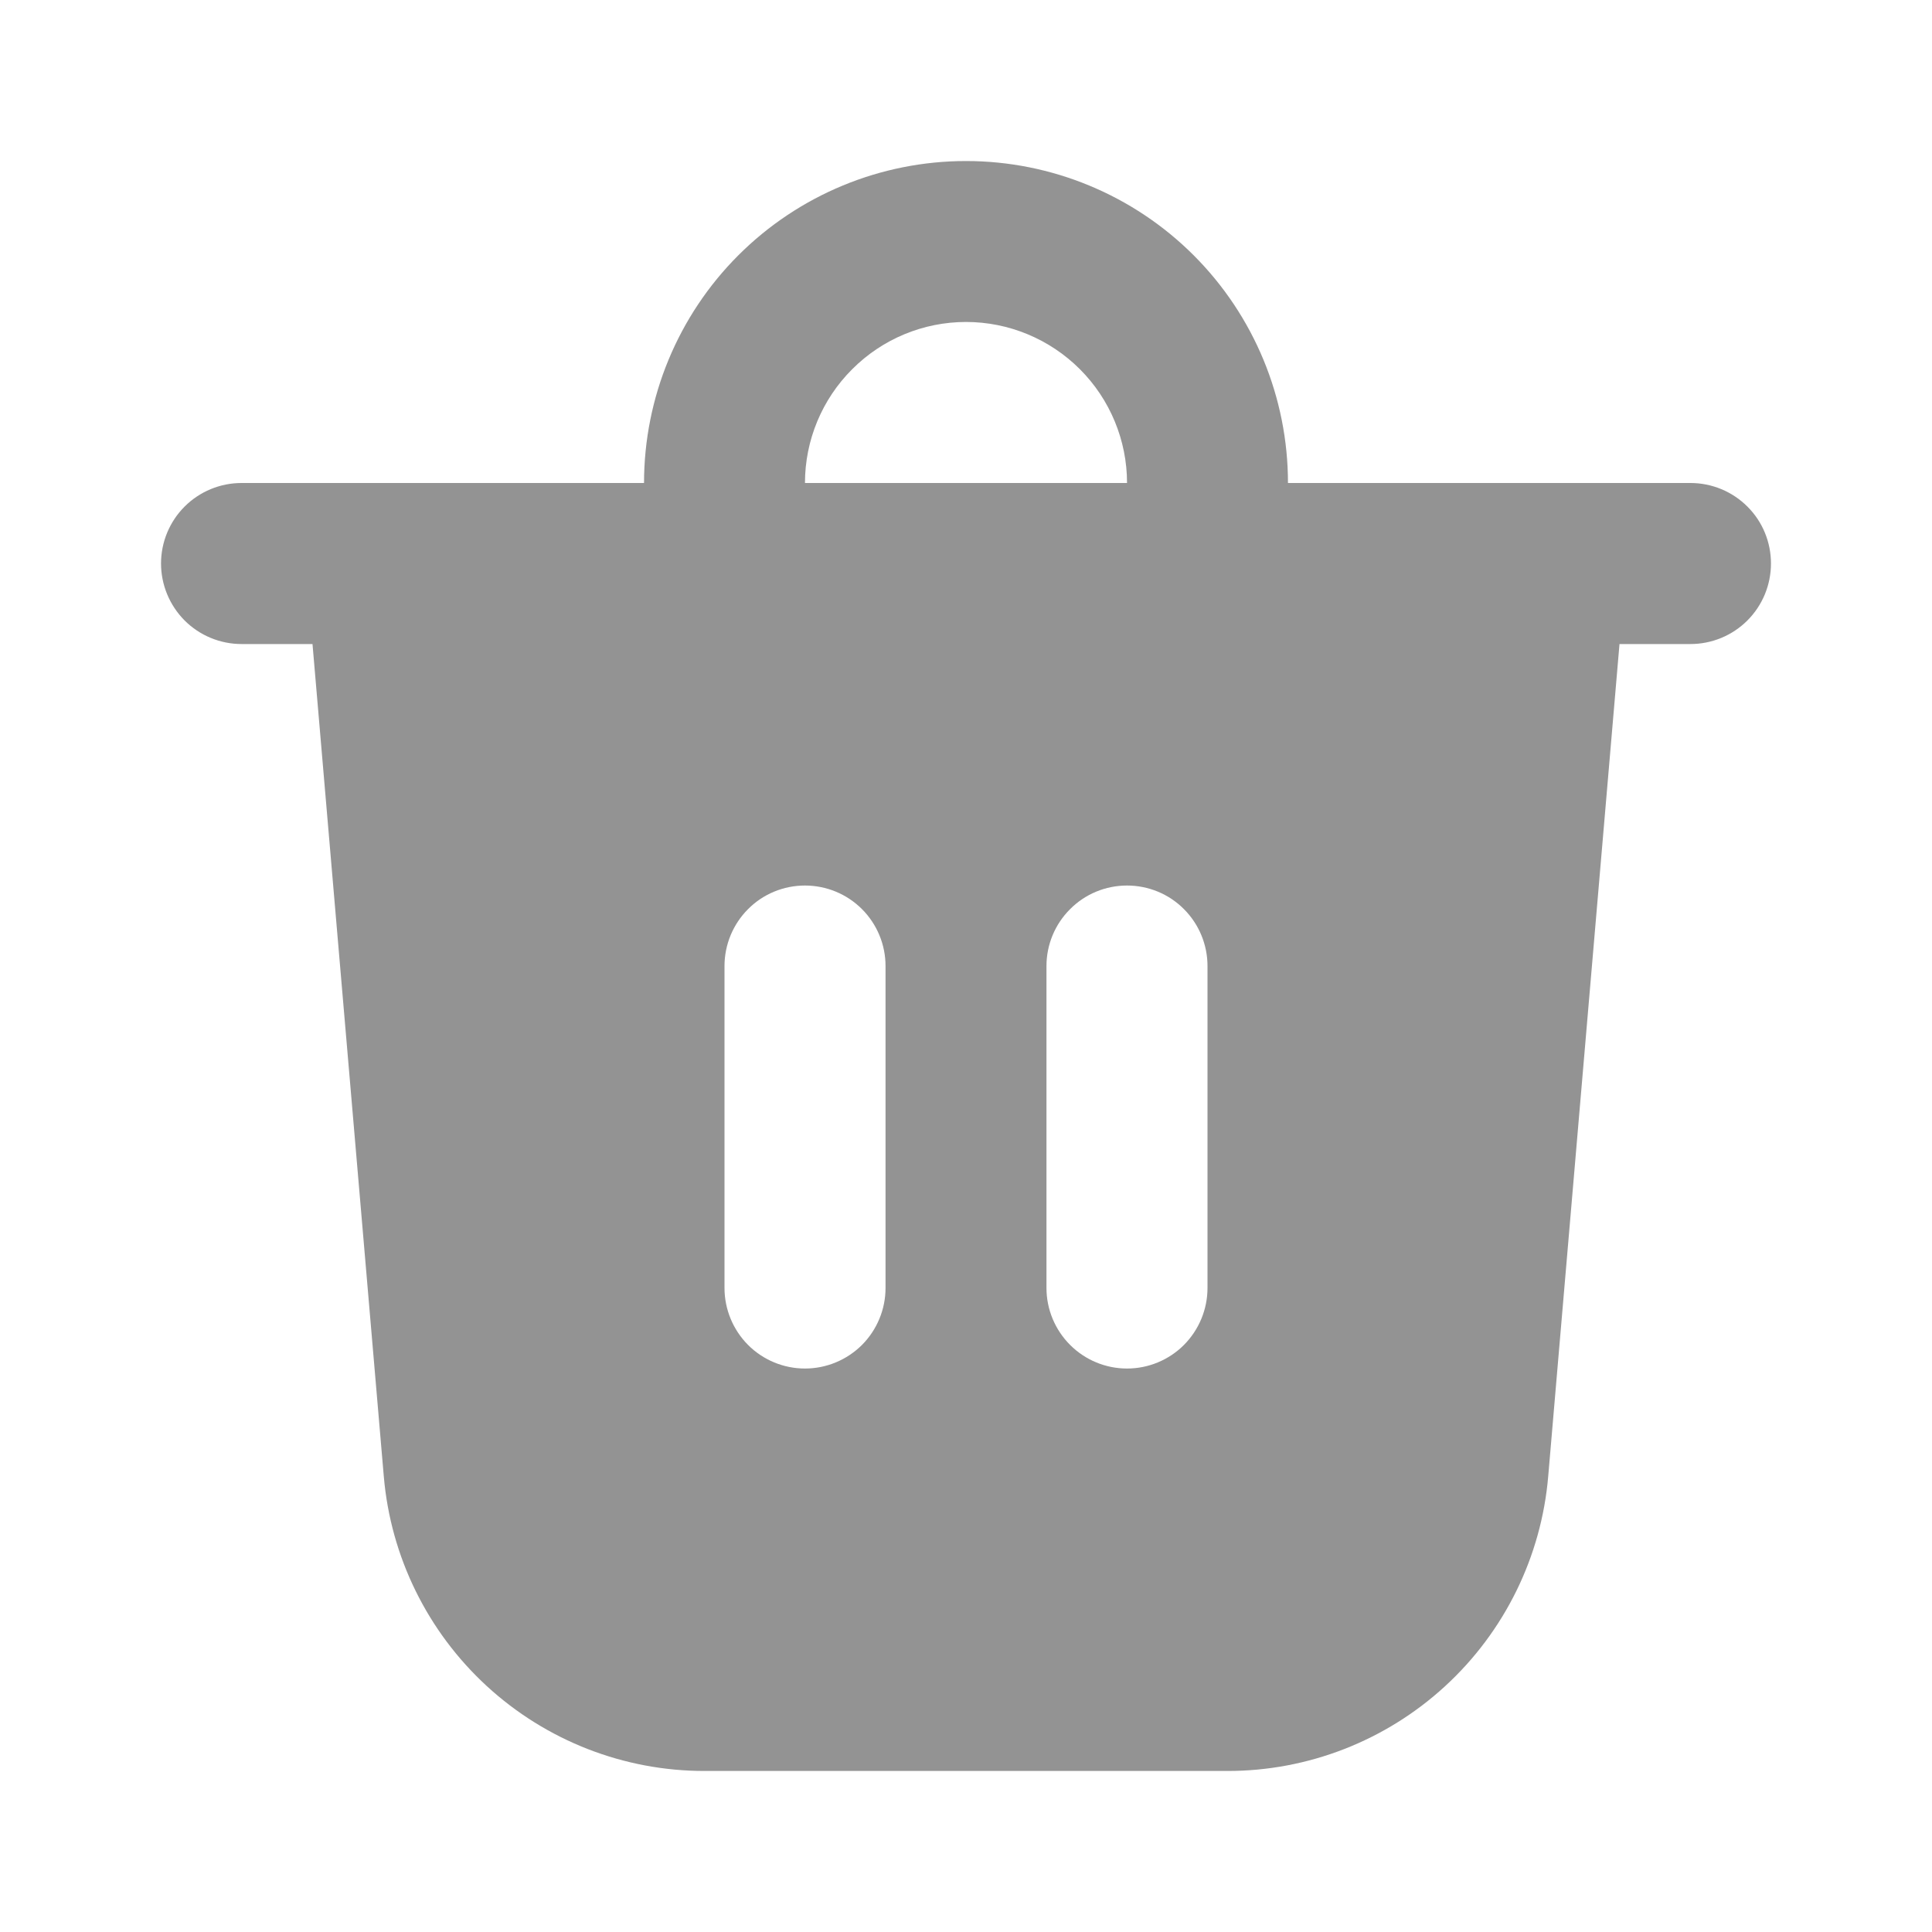
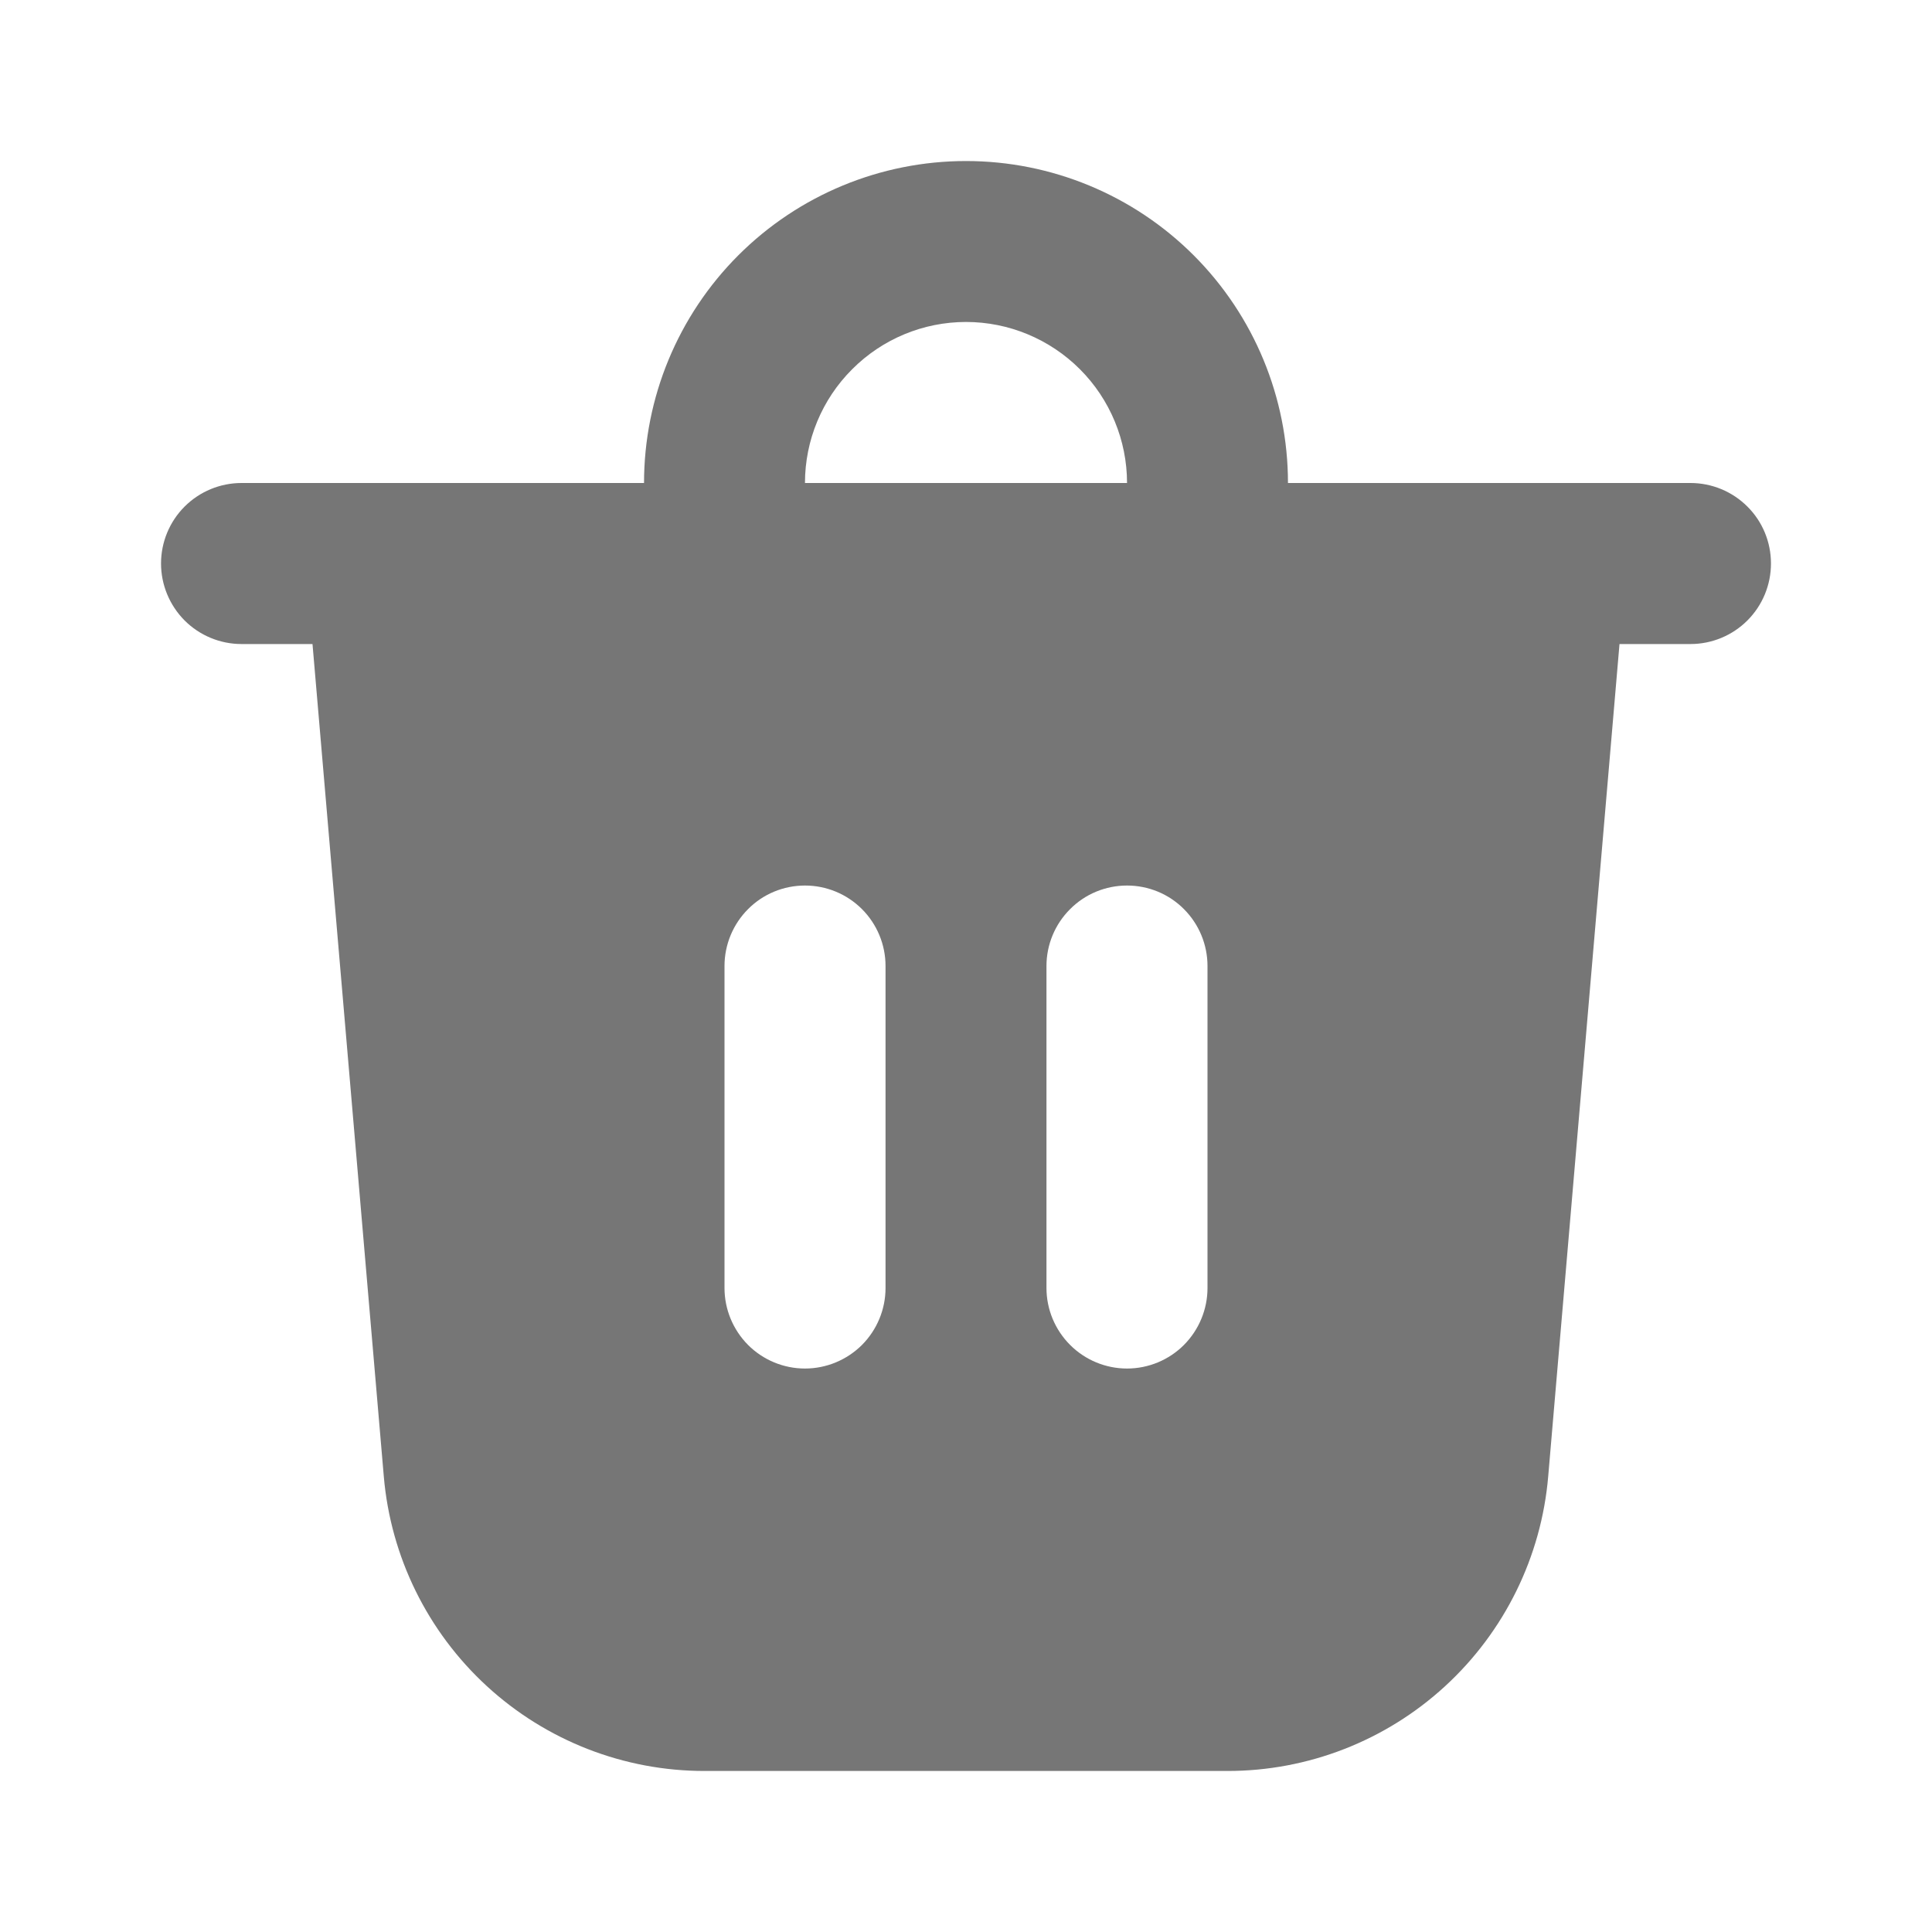
<svg xmlns="http://www.w3.org/2000/svg" width="20" height="20" viewBox="0 0 20 20" fill="none">
-   <path d="M8.333 5H11.667C11.667 4.558 11.491 4.134 11.179 3.822C10.866 3.509 10.442 3.333 10 3.333C9.558 3.333 9.134 3.509 8.822 3.822C8.509 4.134 8.333 4.558 8.333 5ZM6.667 5C6.667 4.116 7.018 3.268 7.643 2.643C8.268 2.018 9.116 1.667 10 1.667C10.884 1.667 11.732 2.018 12.357 2.643C12.982 3.268 13.333 4.116 13.333 5H17.5C17.721 5 17.933 5.088 18.089 5.244C18.246 5.4 18.333 5.612 18.333 5.833C18.333 6.054 18.246 6.266 18.089 6.423C17.933 6.579 17.721 6.667 17.5 6.667H16.765L16.027 15.283C15.956 16.115 15.575 16.89 14.96 17.455C14.345 18.02 13.54 18.334 12.705 18.333H7.295C6.46 18.334 5.655 18.02 5.04 17.455C4.425 16.89 4.044 16.115 3.973 15.283L3.235 6.667H2.5C2.279 6.667 2.067 6.579 1.911 6.423C1.755 6.266 1.667 6.054 1.667 5.833C1.667 5.612 1.755 5.4 1.911 5.244C2.067 5.088 2.279 5 2.5 5H6.667ZM12.5 10C12.5 9.779 12.412 9.567 12.256 9.411C12.1 9.254 11.888 9.167 11.667 9.167C11.446 9.167 11.234 9.254 11.078 9.411C10.921 9.567 10.833 9.779 10.833 10V13.333C10.833 13.554 10.921 13.766 11.078 13.923C11.234 14.079 11.446 14.167 11.667 14.167C11.888 14.167 12.1 14.079 12.256 13.923C12.412 13.766 12.5 13.554 12.5 13.333V10ZM8.333 9.167C8.112 9.167 7.9 9.254 7.744 9.411C7.588 9.567 7.5 9.779 7.5 10V13.333C7.5 13.554 7.588 13.766 7.744 13.923C7.9 14.079 8.112 14.167 8.333 14.167C8.554 14.167 8.766 14.079 8.923 13.923C9.079 13.766 9.167 13.554 9.167 13.333V10C9.167 9.779 9.079 9.567 8.923 9.411C8.766 9.254 8.554 9.167 8.333 9.167Z" fill="#666666" fill-opacity="0.7" />
+   <path d="M8.333 5H11.667C11.667 4.558 11.491 4.134 11.179 3.822C10.866 3.509 10.442 3.333 10 3.333C9.558 3.333 9.134 3.509 8.822 3.822C8.509 4.134 8.333 4.558 8.333 5ZM6.667 5C6.667 4.116 7.018 3.268 7.643 2.643C8.268 2.018 9.116 1.667 10 1.667C10.884 1.667 11.732 2.018 12.357 2.643C12.982 3.268 13.333 4.116 13.333 5H17.5C17.721 5 17.933 5.088 18.089 5.244C18.246 5.4 18.333 5.612 18.333 5.833C18.333 6.054 18.246 6.266 18.089 6.423C17.933 6.579 17.721 6.667 17.5 6.667H16.765L16.027 15.283C15.956 16.115 15.575 16.89 14.96 17.455C14.345 18.02 13.54 18.334 12.705 18.333H7.295C6.46 18.334 5.655 18.02 5.04 17.455C4.425 16.89 4.044 16.115 3.973 15.283L3.235 6.667H2.5C2.279 6.667 2.067 6.579 1.911 6.423C1.755 6.266 1.667 6.054 1.667 5.833C1.667 5.612 1.755 5.4 1.911 5.244C2.067 5.088 2.279 5 2.5 5H6.667ZM12.5 10C12.5 9.779 12.412 9.567 12.256 9.411C12.1 9.254 11.888 9.167 11.667 9.167C11.446 9.167 11.234 9.254 11.078 9.411C10.921 9.567 10.833 9.779 10.833 10V13.333C10.833 13.554 10.921 13.766 11.078 13.923C11.234 14.079 11.446 14.167 11.667 14.167C11.888 14.167 12.1 14.079 12.256 13.923C12.412 13.766 12.5 13.554 12.5 13.333V10ZM8.333 9.167C8.112 9.167 7.9 9.254 7.744 9.411C7.588 9.567 7.5 9.779 7.5 10V13.333C7.5 13.554 7.588 13.766 7.744 13.923C7.9 14.079 8.112 14.167 8.333 14.167C8.554 14.167 8.766 14.079 8.923 13.923C9.079 13.766 9.167 13.554 9.167 13.333V10C9.167 9.779 9.079 9.567 8.923 9.411C8.766 9.254 8.554 9.167 8.333 9.167Z" fill="#767676" fill-opacity="1" />
</svg>
